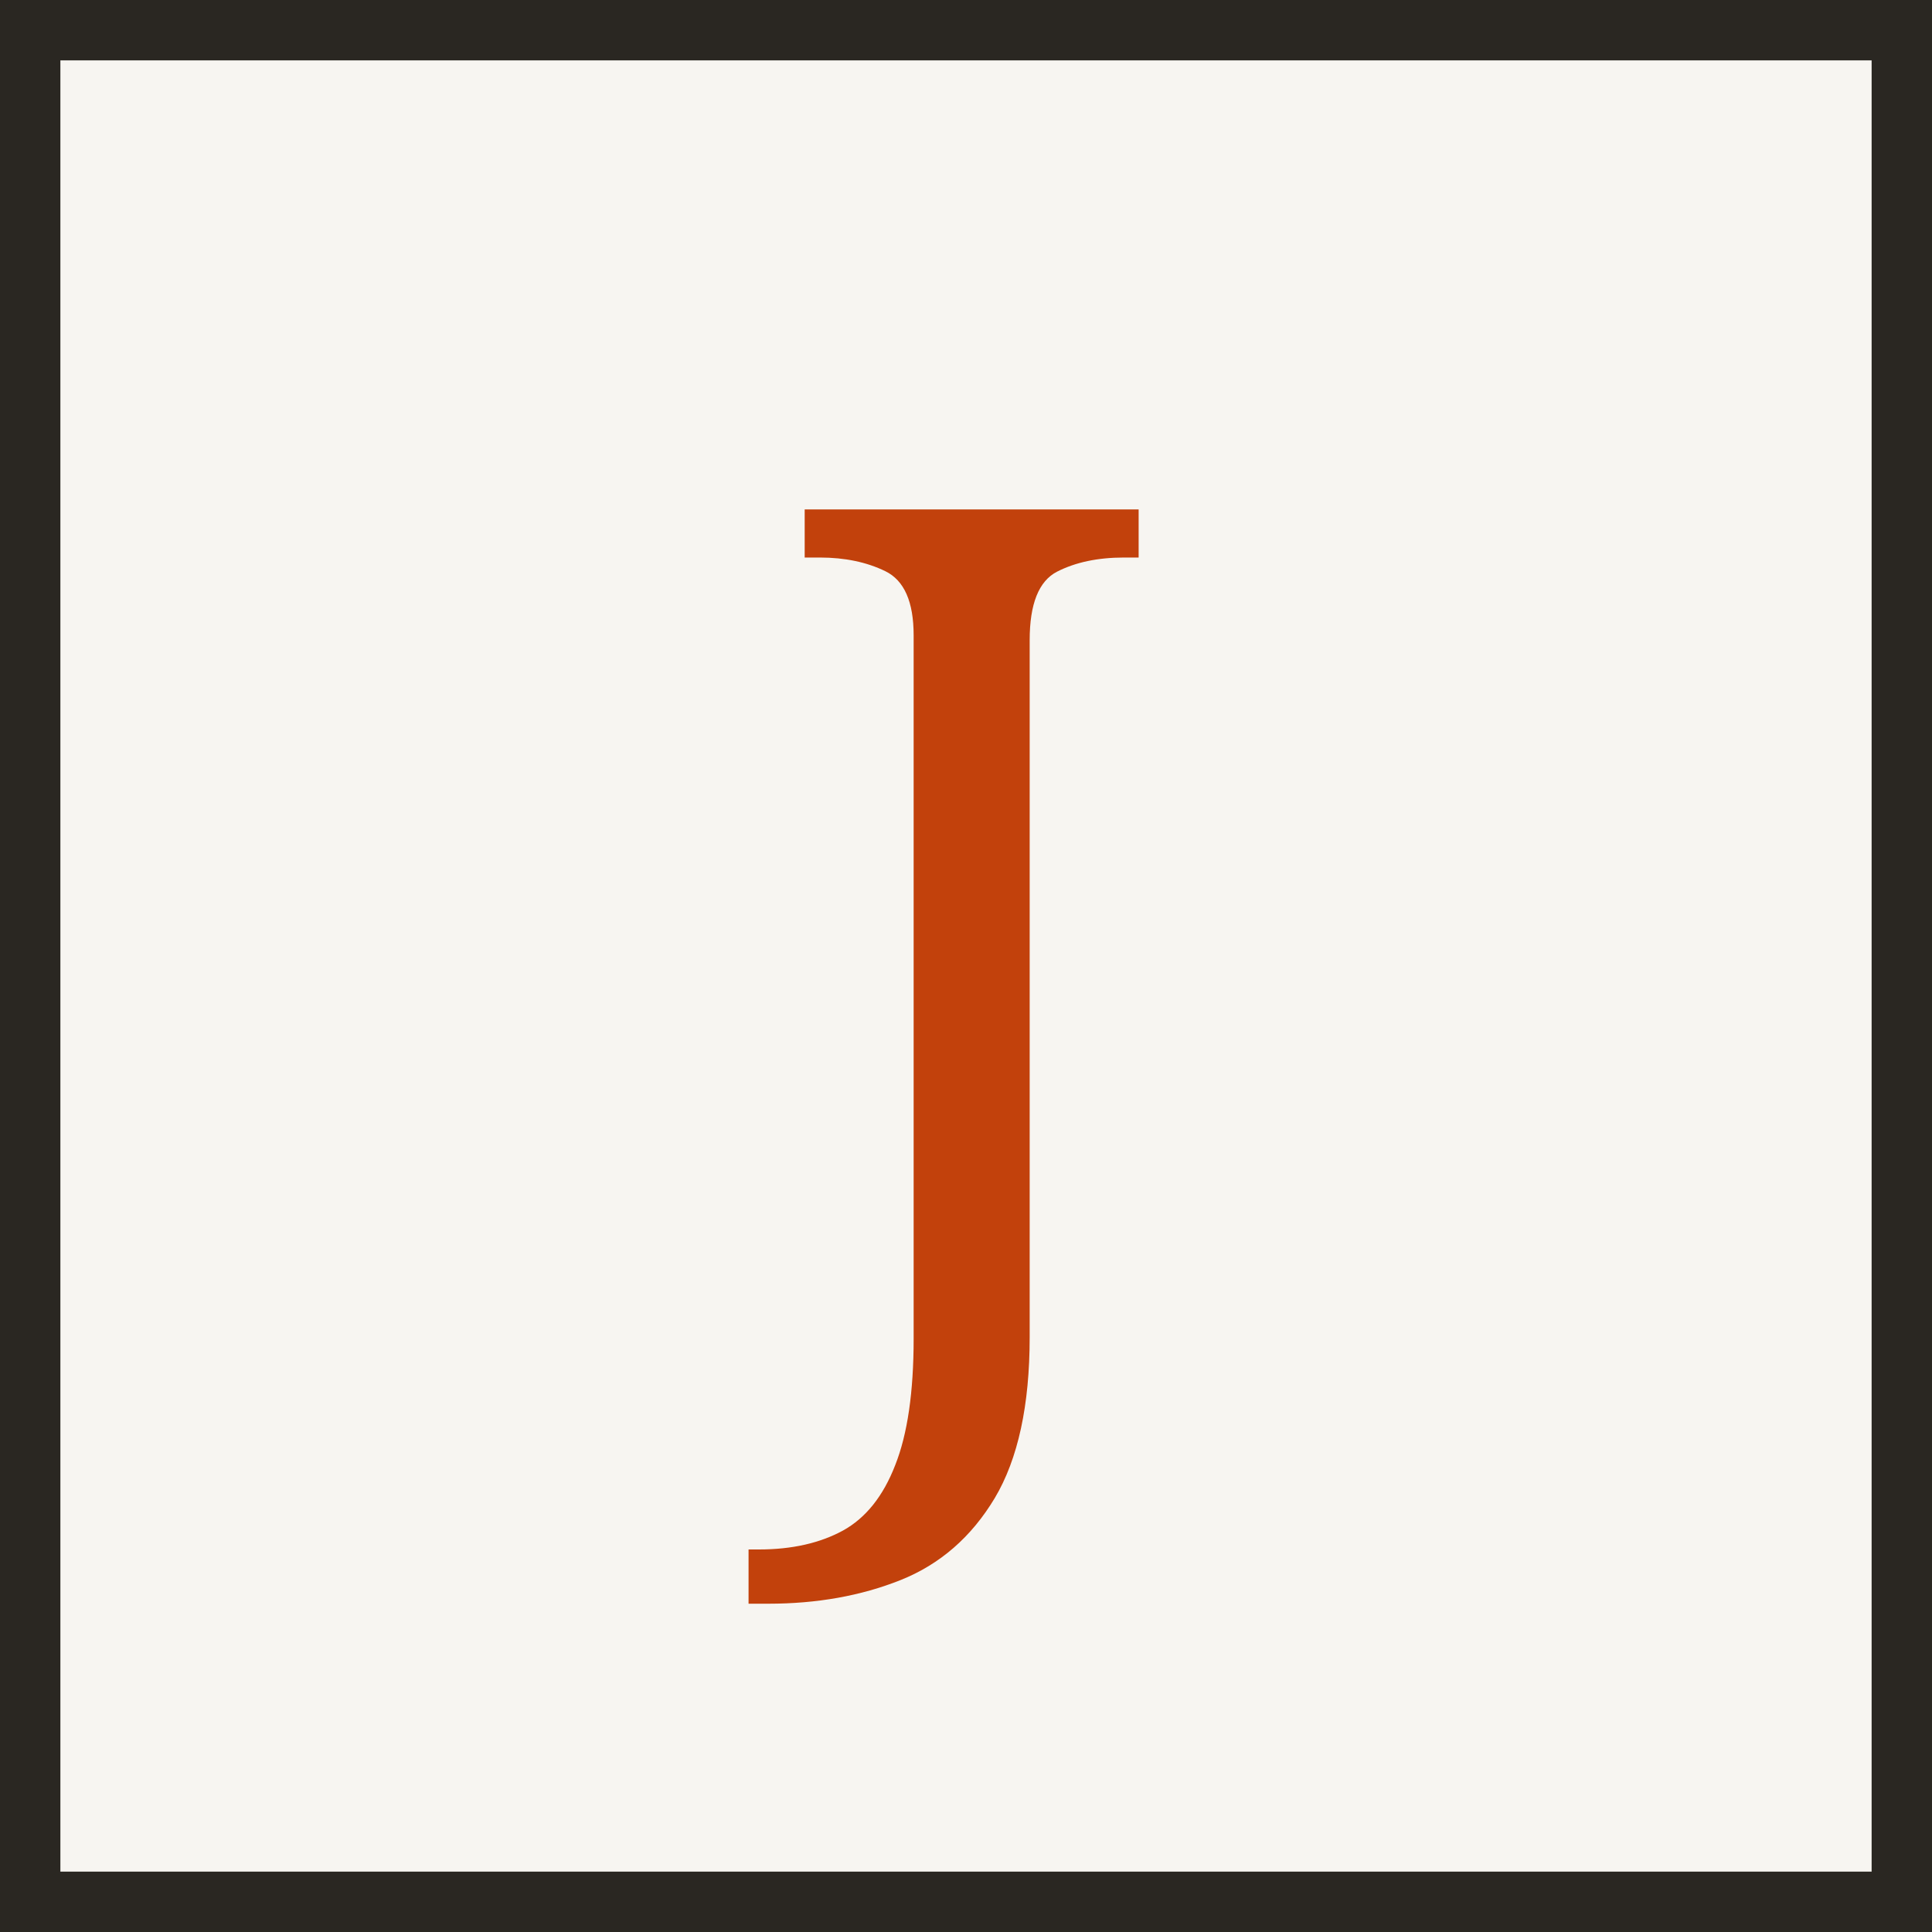
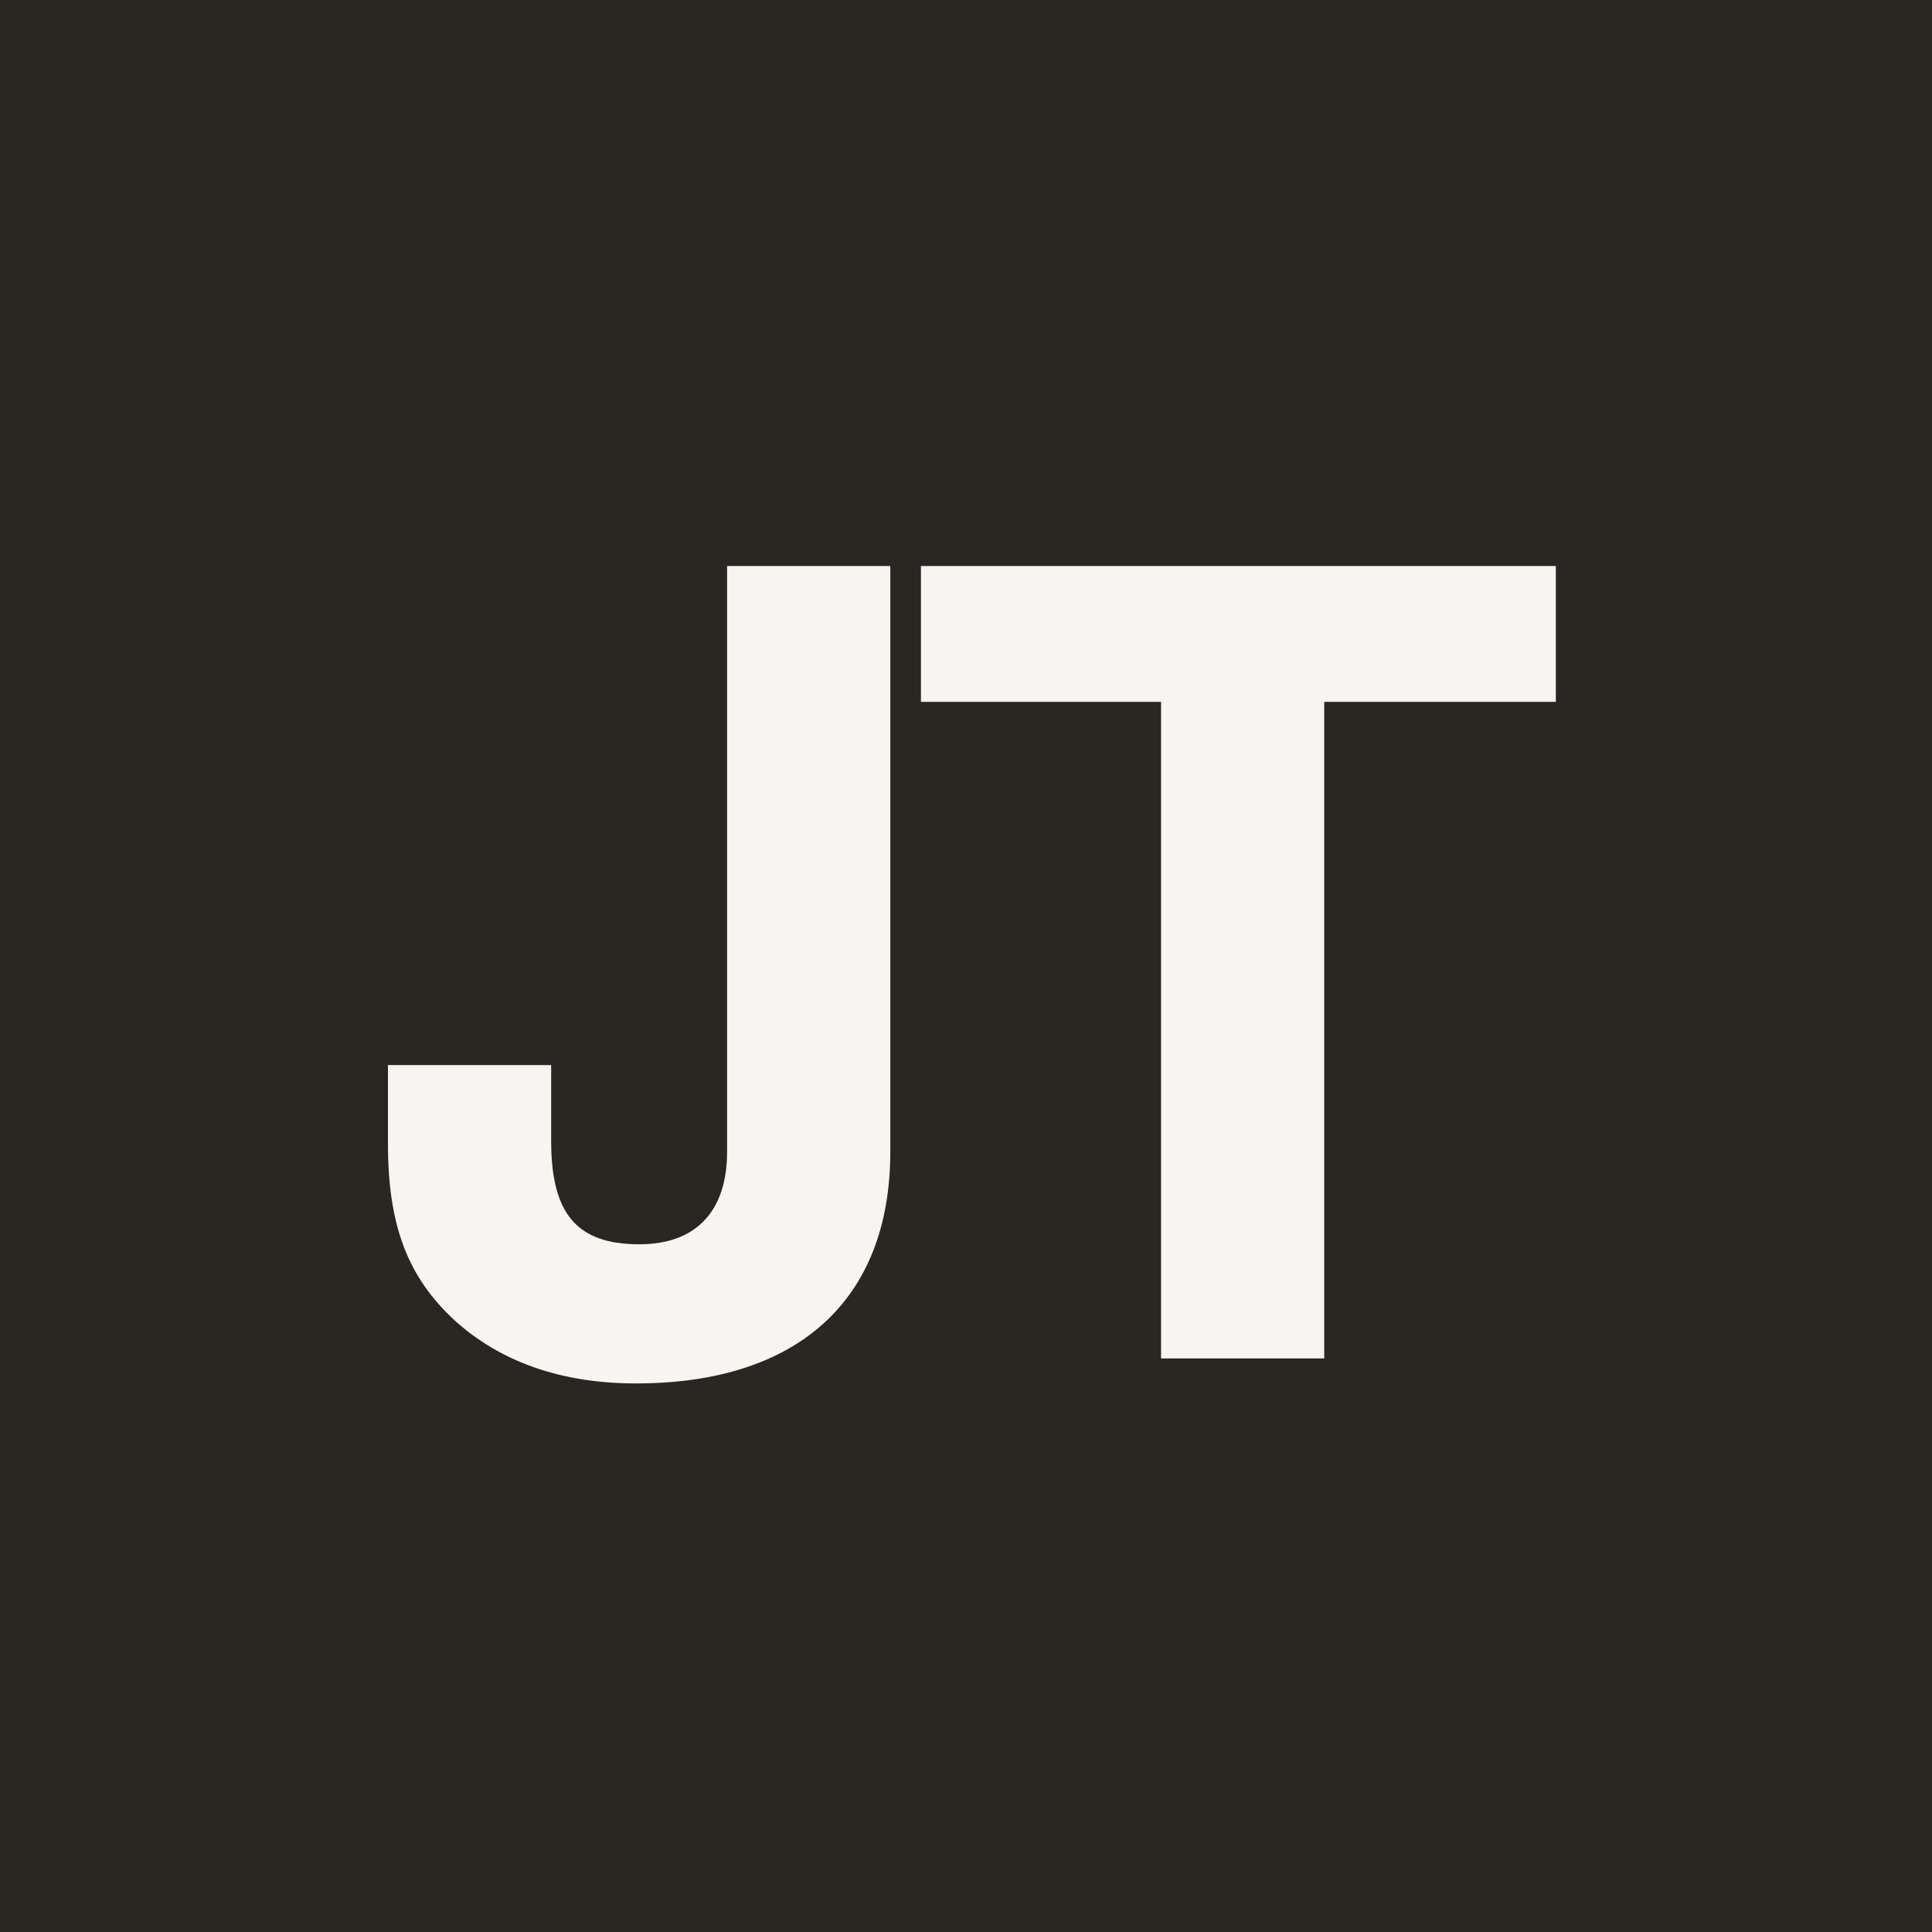
<svg xmlns="http://www.w3.org/2000/svg" viewBox="0 0 64 64">
-   <rect width="64" height="64" fill="#f7f5f1" />
-   <rect x="0.5" y="0.5" width="63" height="63" fill="none" stroke="#2a2722" stroke-width="3" />
-   <text x="32" y="44" text-anchor="middle" font-family="Georgia, 'Instrument Serif', serif" font-size="38" fill="#c2410c">J</text>
+   <rect width="64" height="64" fill="#2a2722" />
+   <text x="32" y="45" text-anchor="middle" font-family="Archivo, 'Helvetica Neue', Helvetica, Arial, sans-serif" font-size="36" font-weight="800" letter-spacing="-2" fill="#f7f5f1">JT</text>
</svg>
